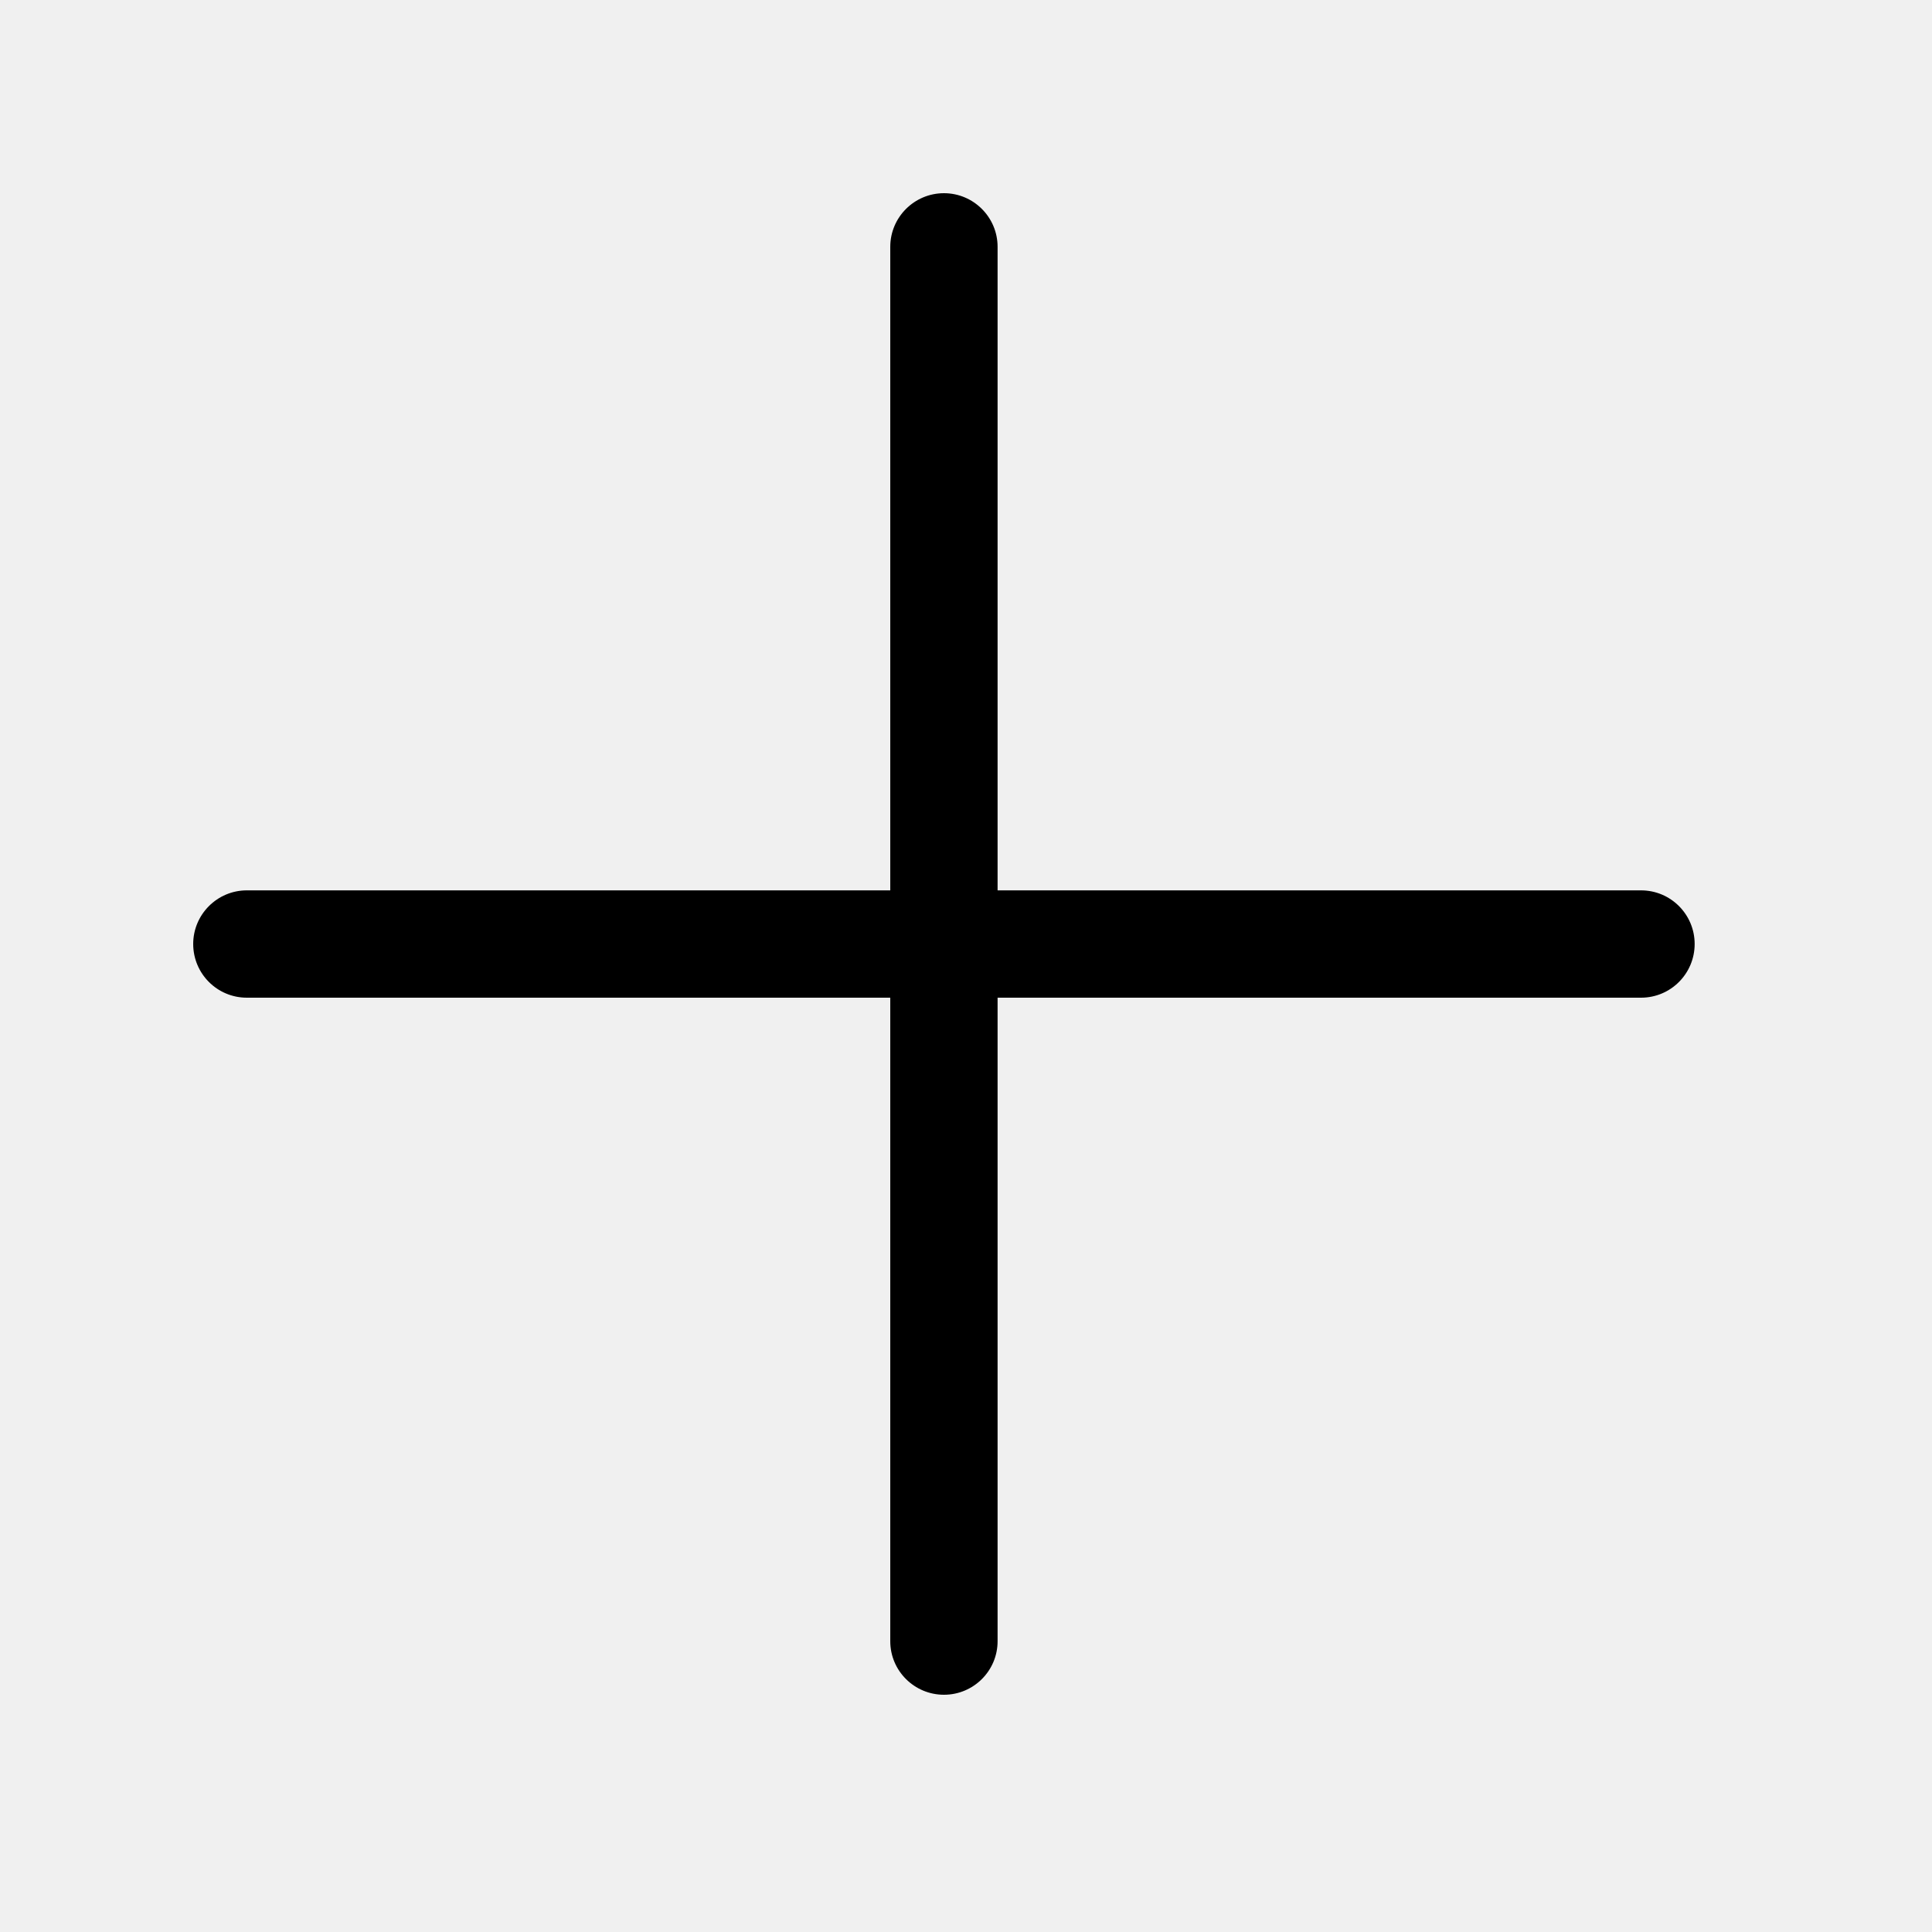
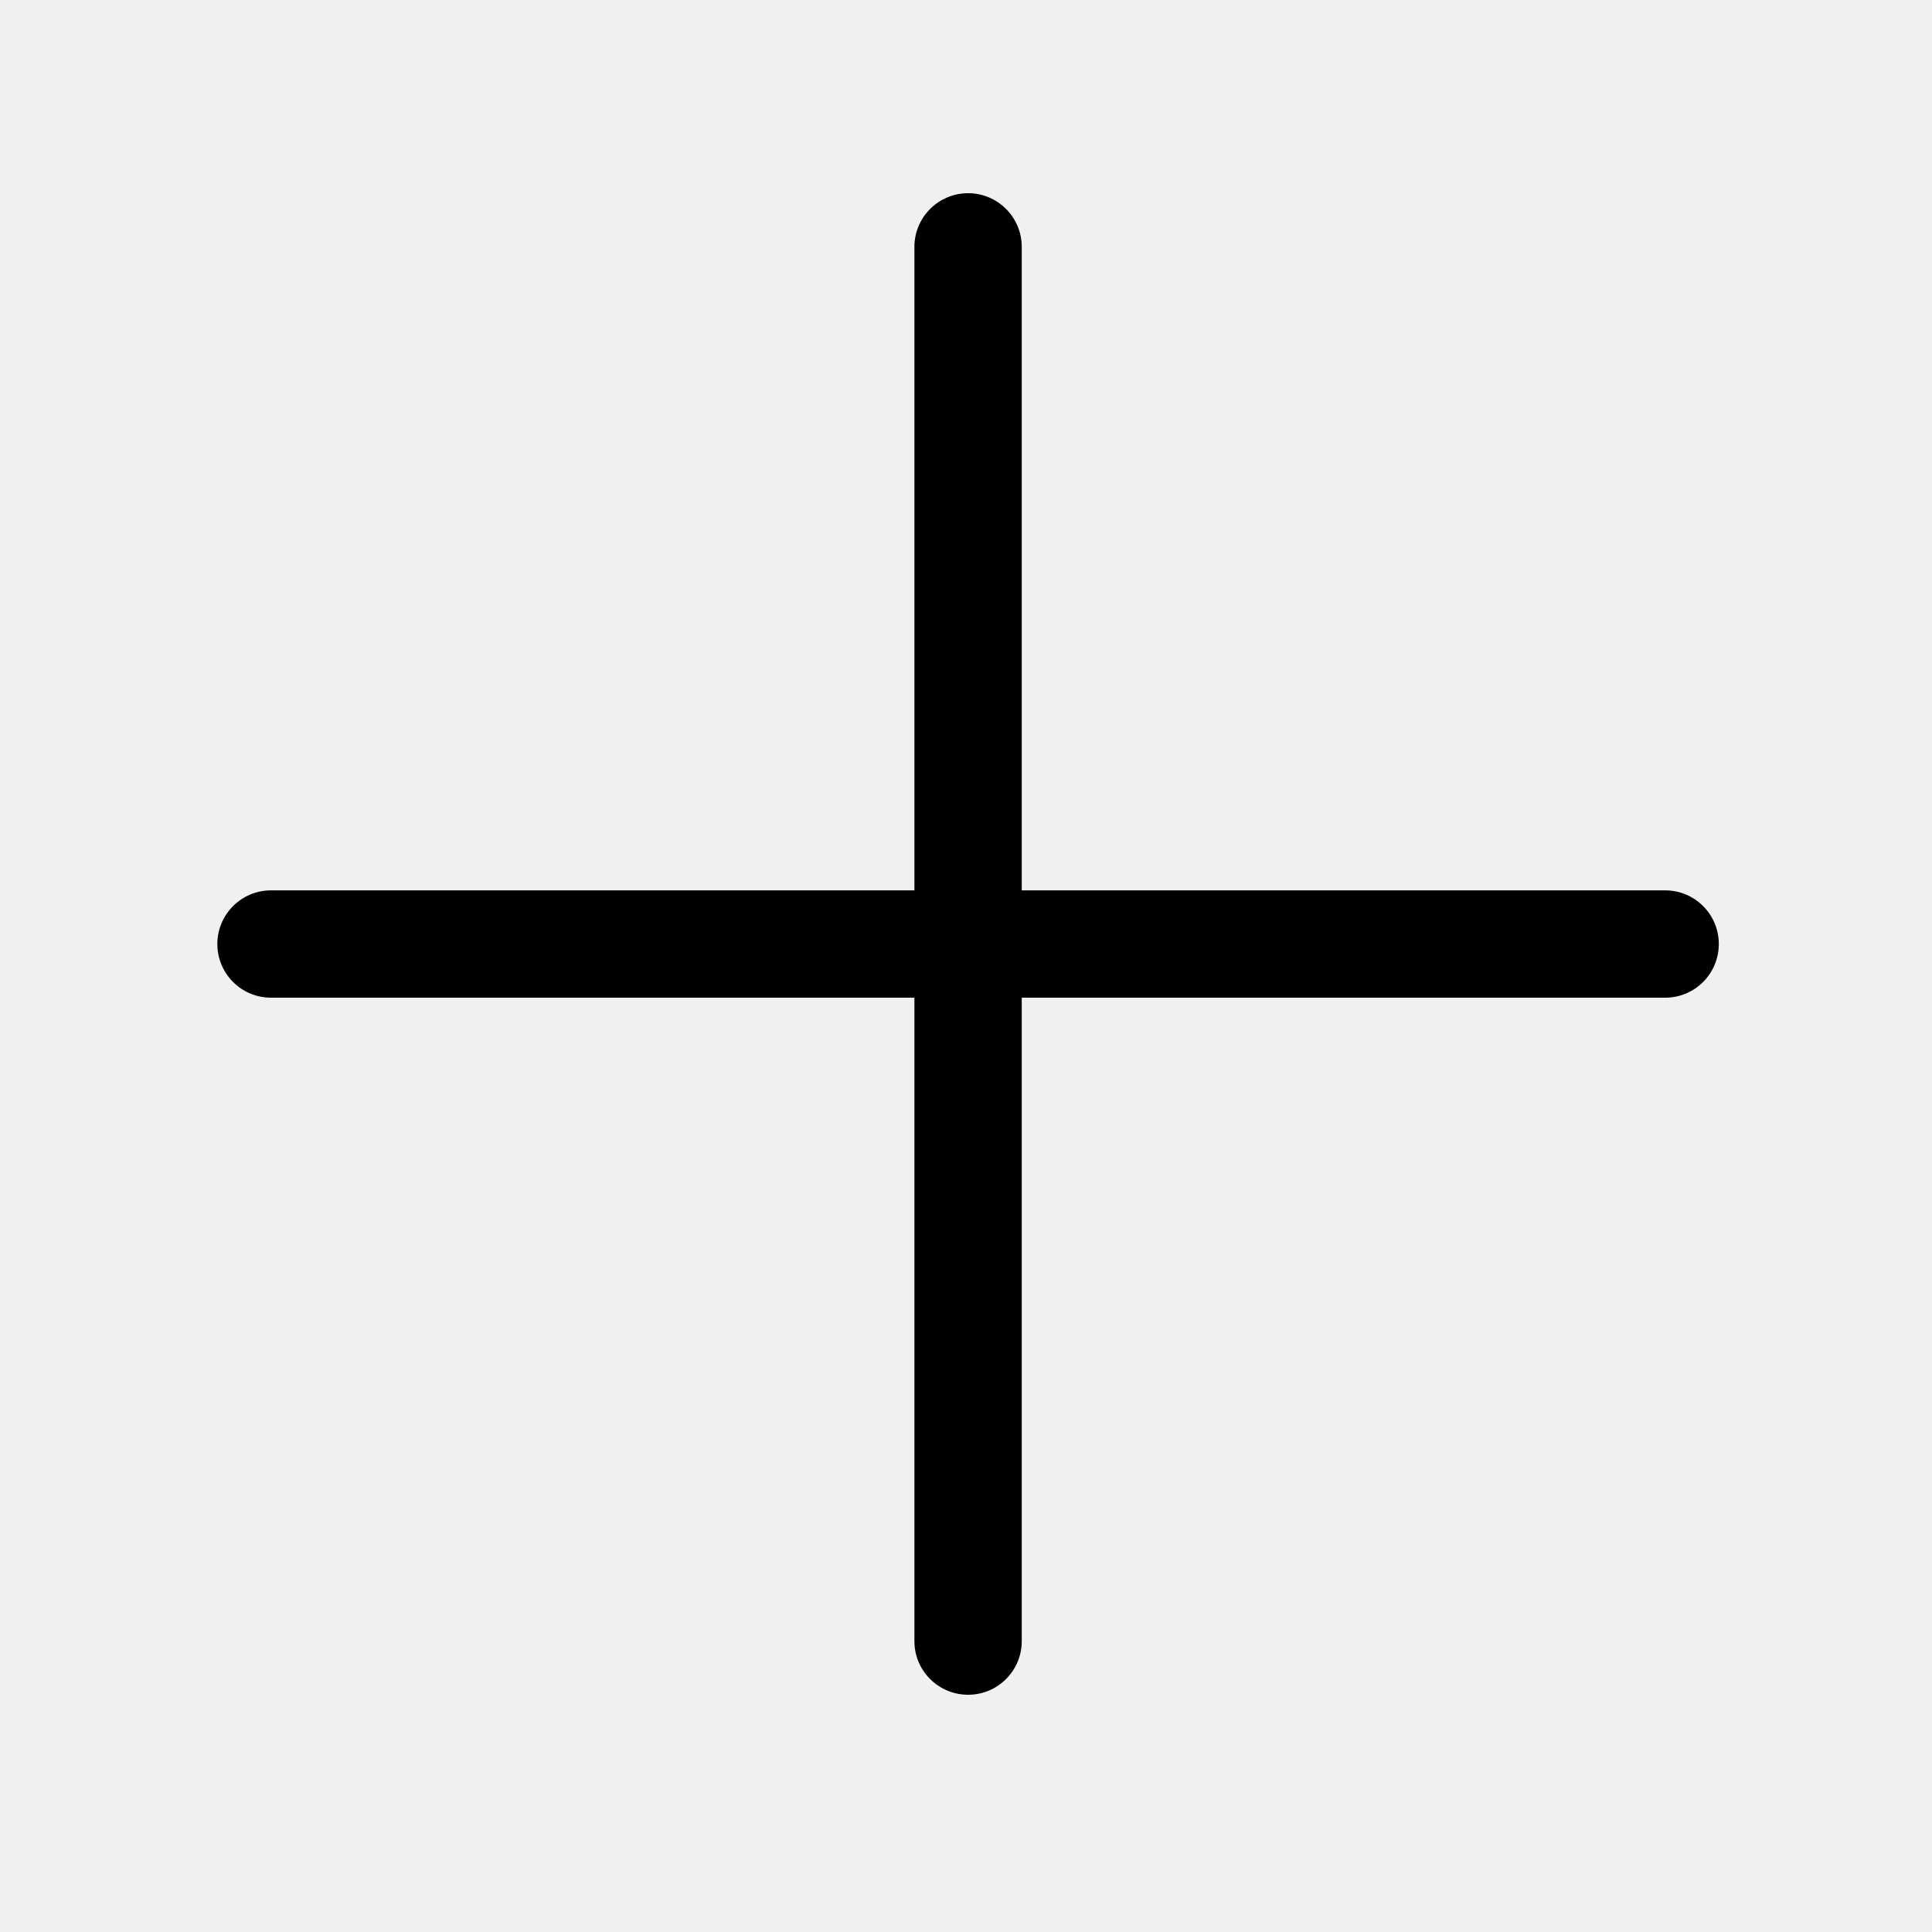
- <svg xmlns="http://www.w3.org/2000/svg" width="20px" height="20px" viewBox="0 0 20 20" version="1.1">
-   <defs />
-   <g id="Icons" stroke="none" stroke-width="1" fill="none" fill-rule="evenodd">
-     <g id="buddicons/plus" fill="#000000">
-       <path d="M16.988,10.328 L10.327,10.328 L10.327,16.99 C10.327,17.296 10.078,17.544 9.772,17.544 C9.465,17.544 9.216,17.296 9.216,16.99 L9.216,10.328 L2.555,10.328 C2.248,10.328 2,10.079 2,9.772 C2,9.466 2.249,9.217 2.555,9.217 L9.216,9.217 L9.216,2.555 C9.216,2.249 9.465,2 9.772,2 C10.078,2 10.327,2.249 10.327,2.555 L10.327,9.217 L16.988,9.217 C17.295,9.217 17.543,9.466 17.543,9.772 C17.543,10.079 17.295,10.328 16.988,10.328 L16.988,10.328 Z" id="Shape" />
-     </g>
+ <svg xmlns="http://www.w3.org/2000/svg" xmlns:xlink="http://www.w3.org/1999/xlink" width="20px" height="20px" viewBox="0 0 20 20" version="1.1">
+   <defs>
+     <path d="M17.238,10.328 L10.577,10.328 L10.577,16.99 C10.577,17.296 10.328,17.544 10.022,17.544 C9.715,17.544 9.466,17.296 9.466,16.99 L9.466,10.328 L2.805,10.328 C2.498,10.328 2.25,10.079 2.25,9.772 C2.25,9.466 2.499,9.217 2.805,9.217 L9.466,9.217 L9.466,2.555 C9.466,2.249 9.715,2 10.022,2 C10.328,2 10.577,2.249 10.577,2.555 L10.577,9.217 L17.238,9.217 C17.545,9.217 17.793,9.466 17.793,9.772 C17.793,10.079 17.545,10.328 17.238,10.328 L17.238,10.328 Z" id="path-1" />
+   </defs>
+   <g id="icon/plus" stroke="none" stroke-width="1" fill="none" fill-rule="evenodd">
+     <mask id="mask-2" fill="white">
+       <use xlink:href="#path-1" />
+     </mask>
+     <use id="Shape" fill="#000000" xlink:href="#path-1" />
  </g>
</svg>
